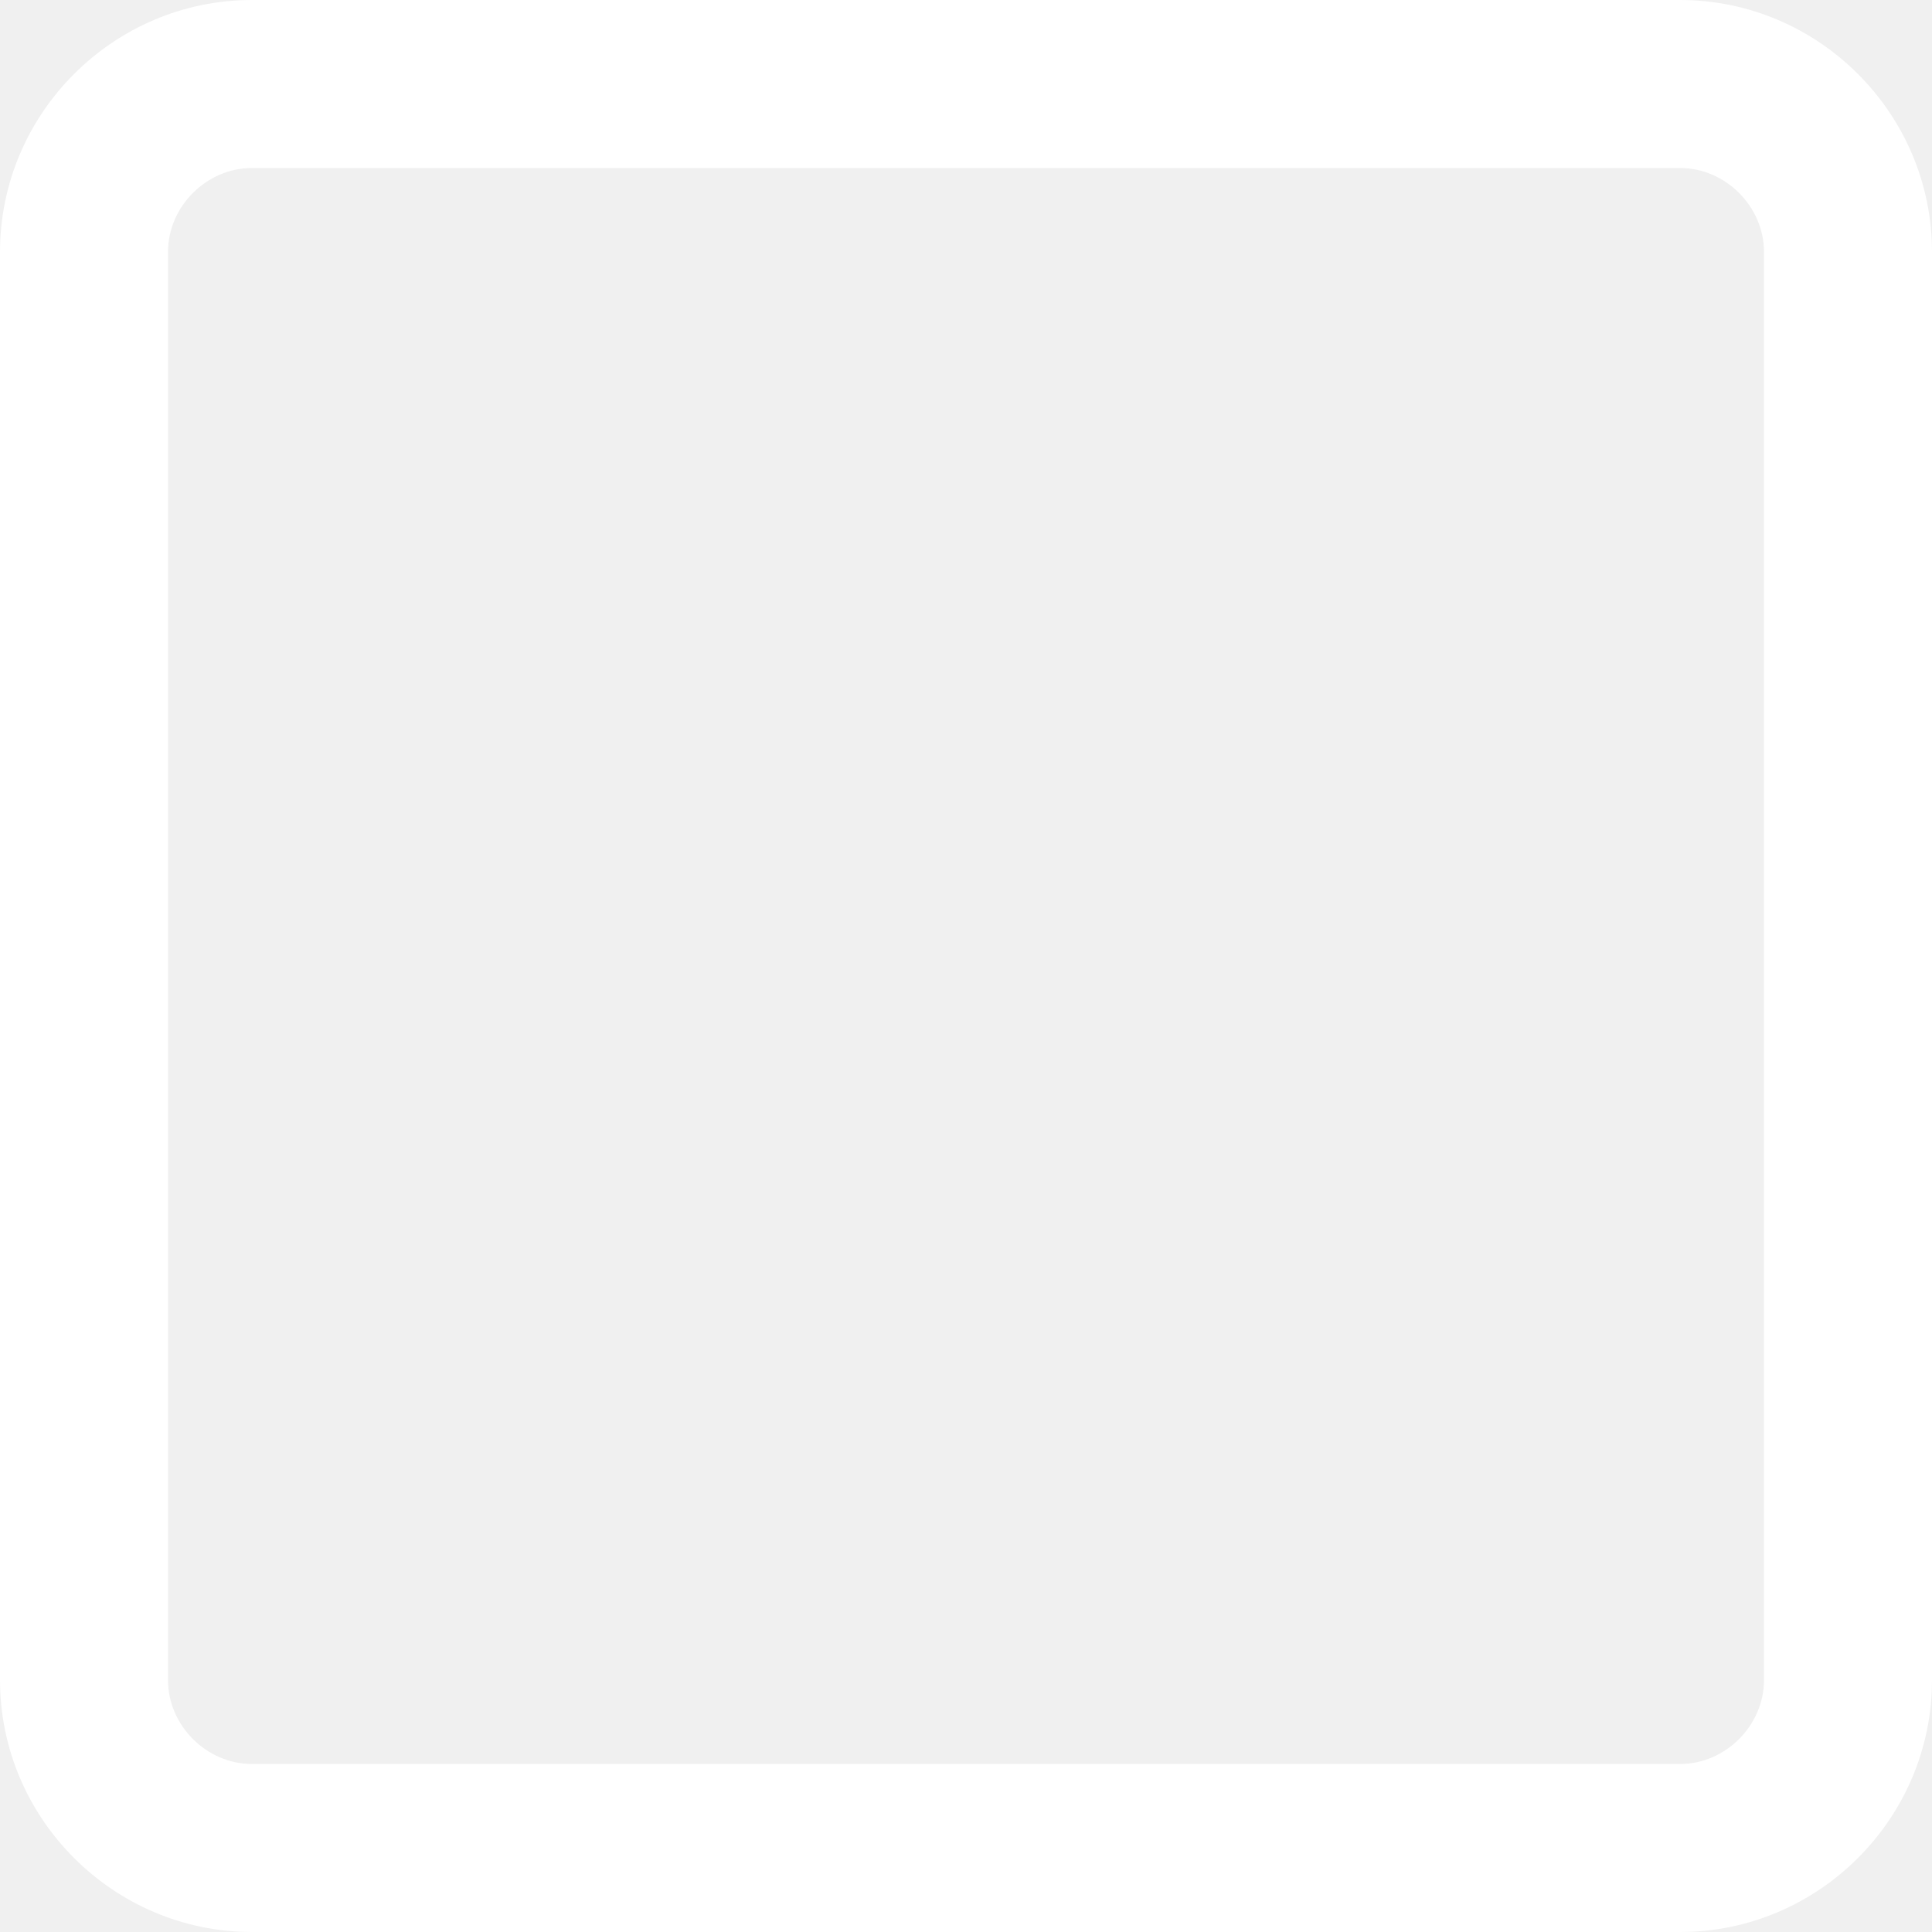
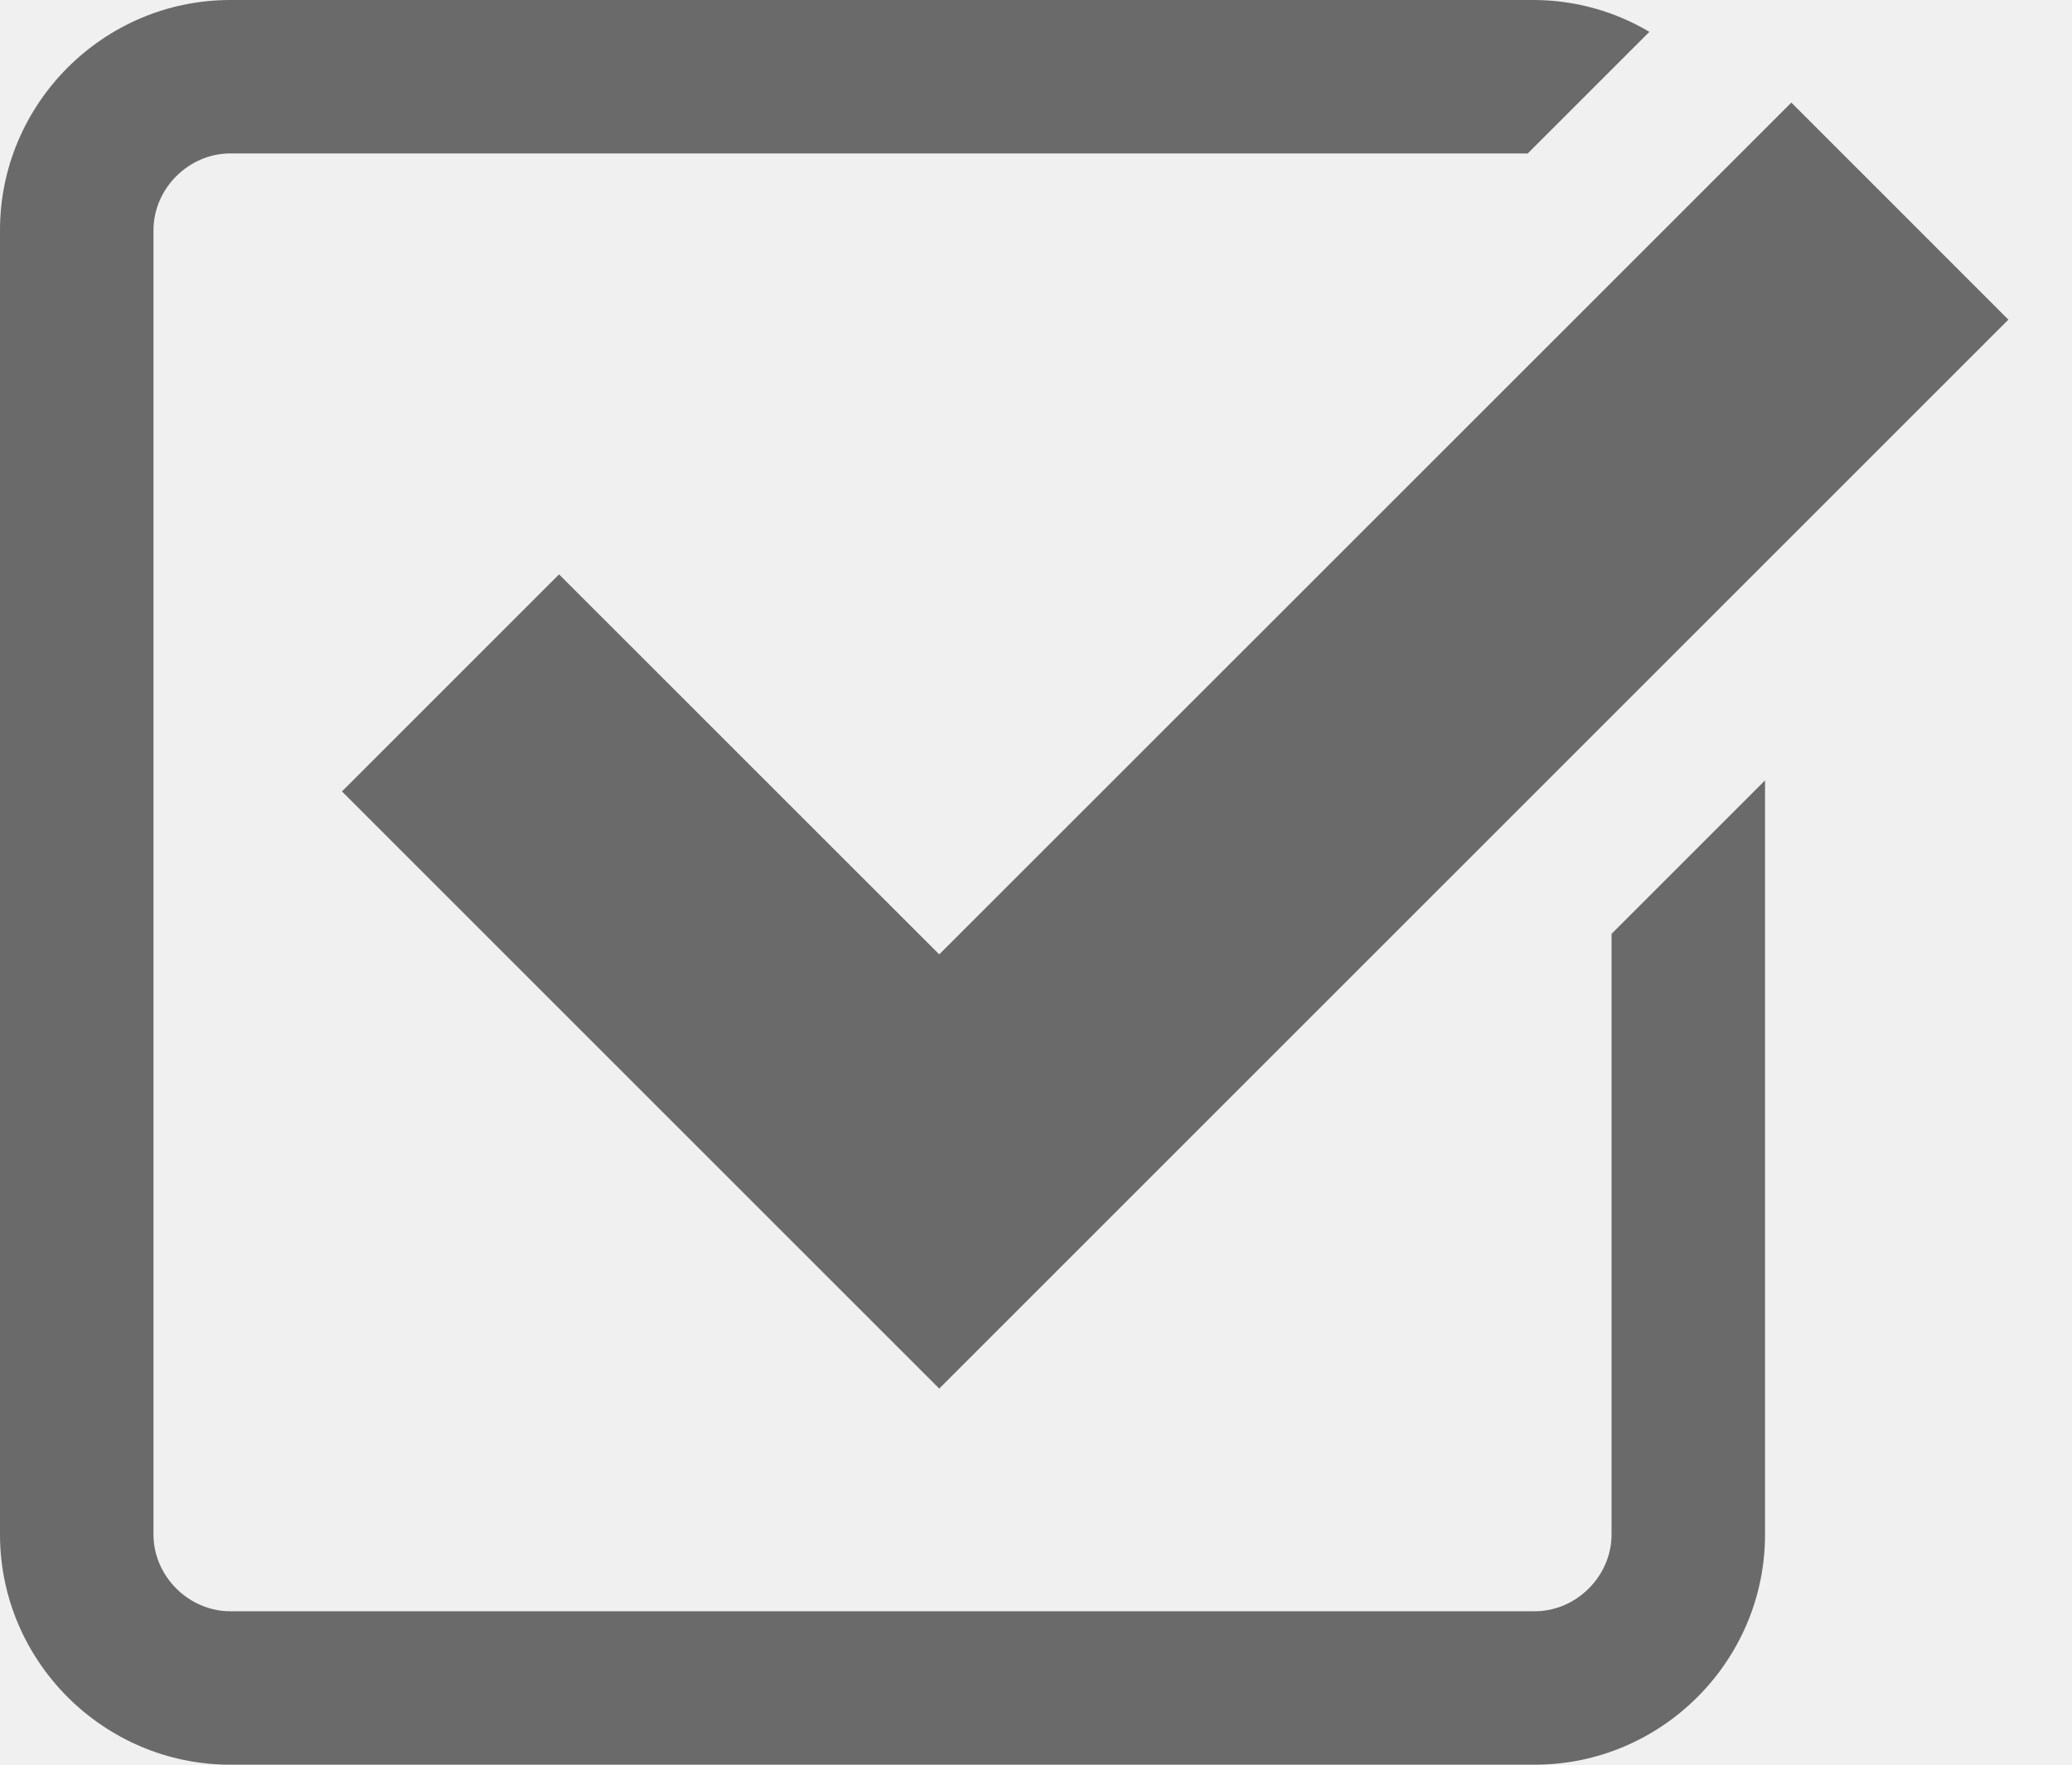
- <svg xmlns="http://www.w3.org/2000/svg" width="23" height="23" viewBox="0 0 23 23">
-   <path fill="#FFFFFF" d="M20 2c.542 0 1 .458 1 1v17c0 .542-.458 1-1 1H3c-.542 0-1-.458-1-1V3c0-.542.458-1 1-1h17m0-2H3C1.35 0 0 1.35 0 3v17c0 1.65 1.35 3 3 3h17c1.65 0 3-1.35 3-3V3c0-1.65-1.35-3-3-3z" />
+ <svg xmlns="http://www.w3.org/2000/svg" width="27" height="23" viewBox="0 0 27 23">
+   <path fill="#6A6A6A" d="M7.285 7.486l-2.829 2.829 7.783 7.783L26.171 4.166l-2.828-2.829-11.104 11.102z" />
+   <path fill="#6A6A6A" d="M21 20c0 .542-.458 1-1 1H3c-.542 0-1-.458-1-1V3c0-.542.458-1 1-1h16.908L21.493.415A2.96 2.96 0 0 0 20 0H3C1.35 0 0 1.35 0 3v17c0 1.65 1.35 3 3 3h17c1.65 0 3-1.35 3-3v-9.829l-2 2V20z" />
</svg>
